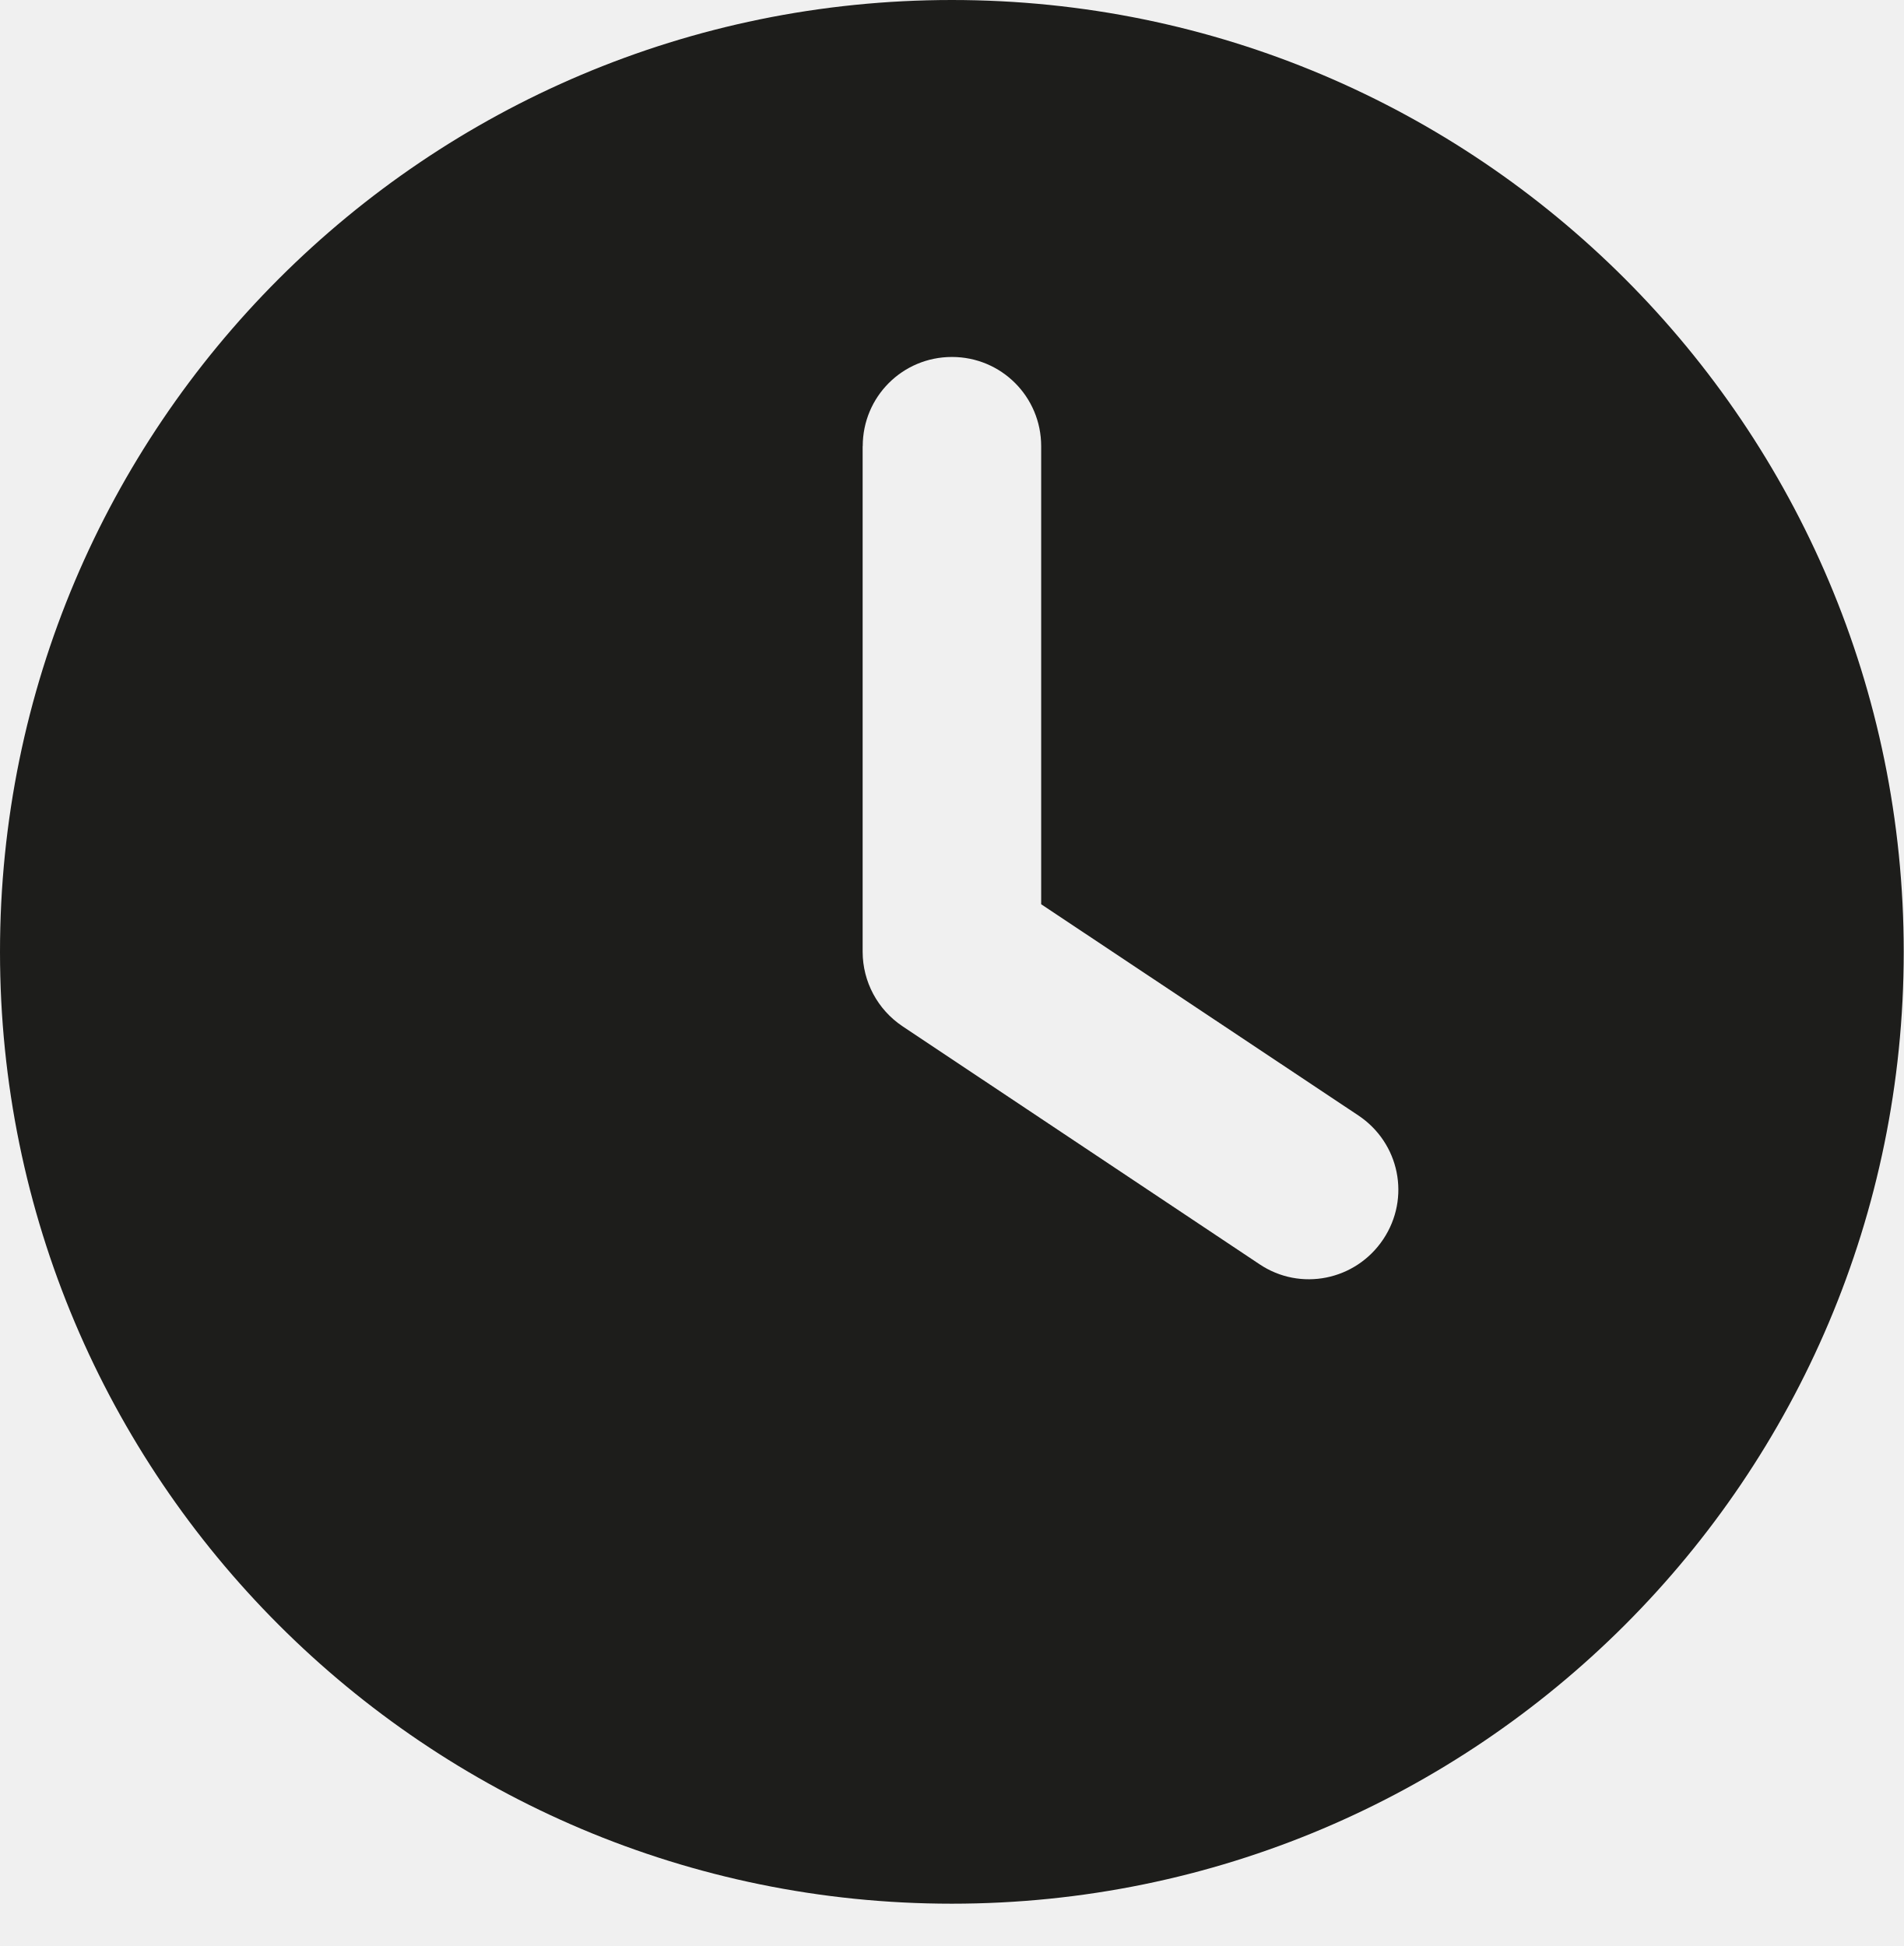
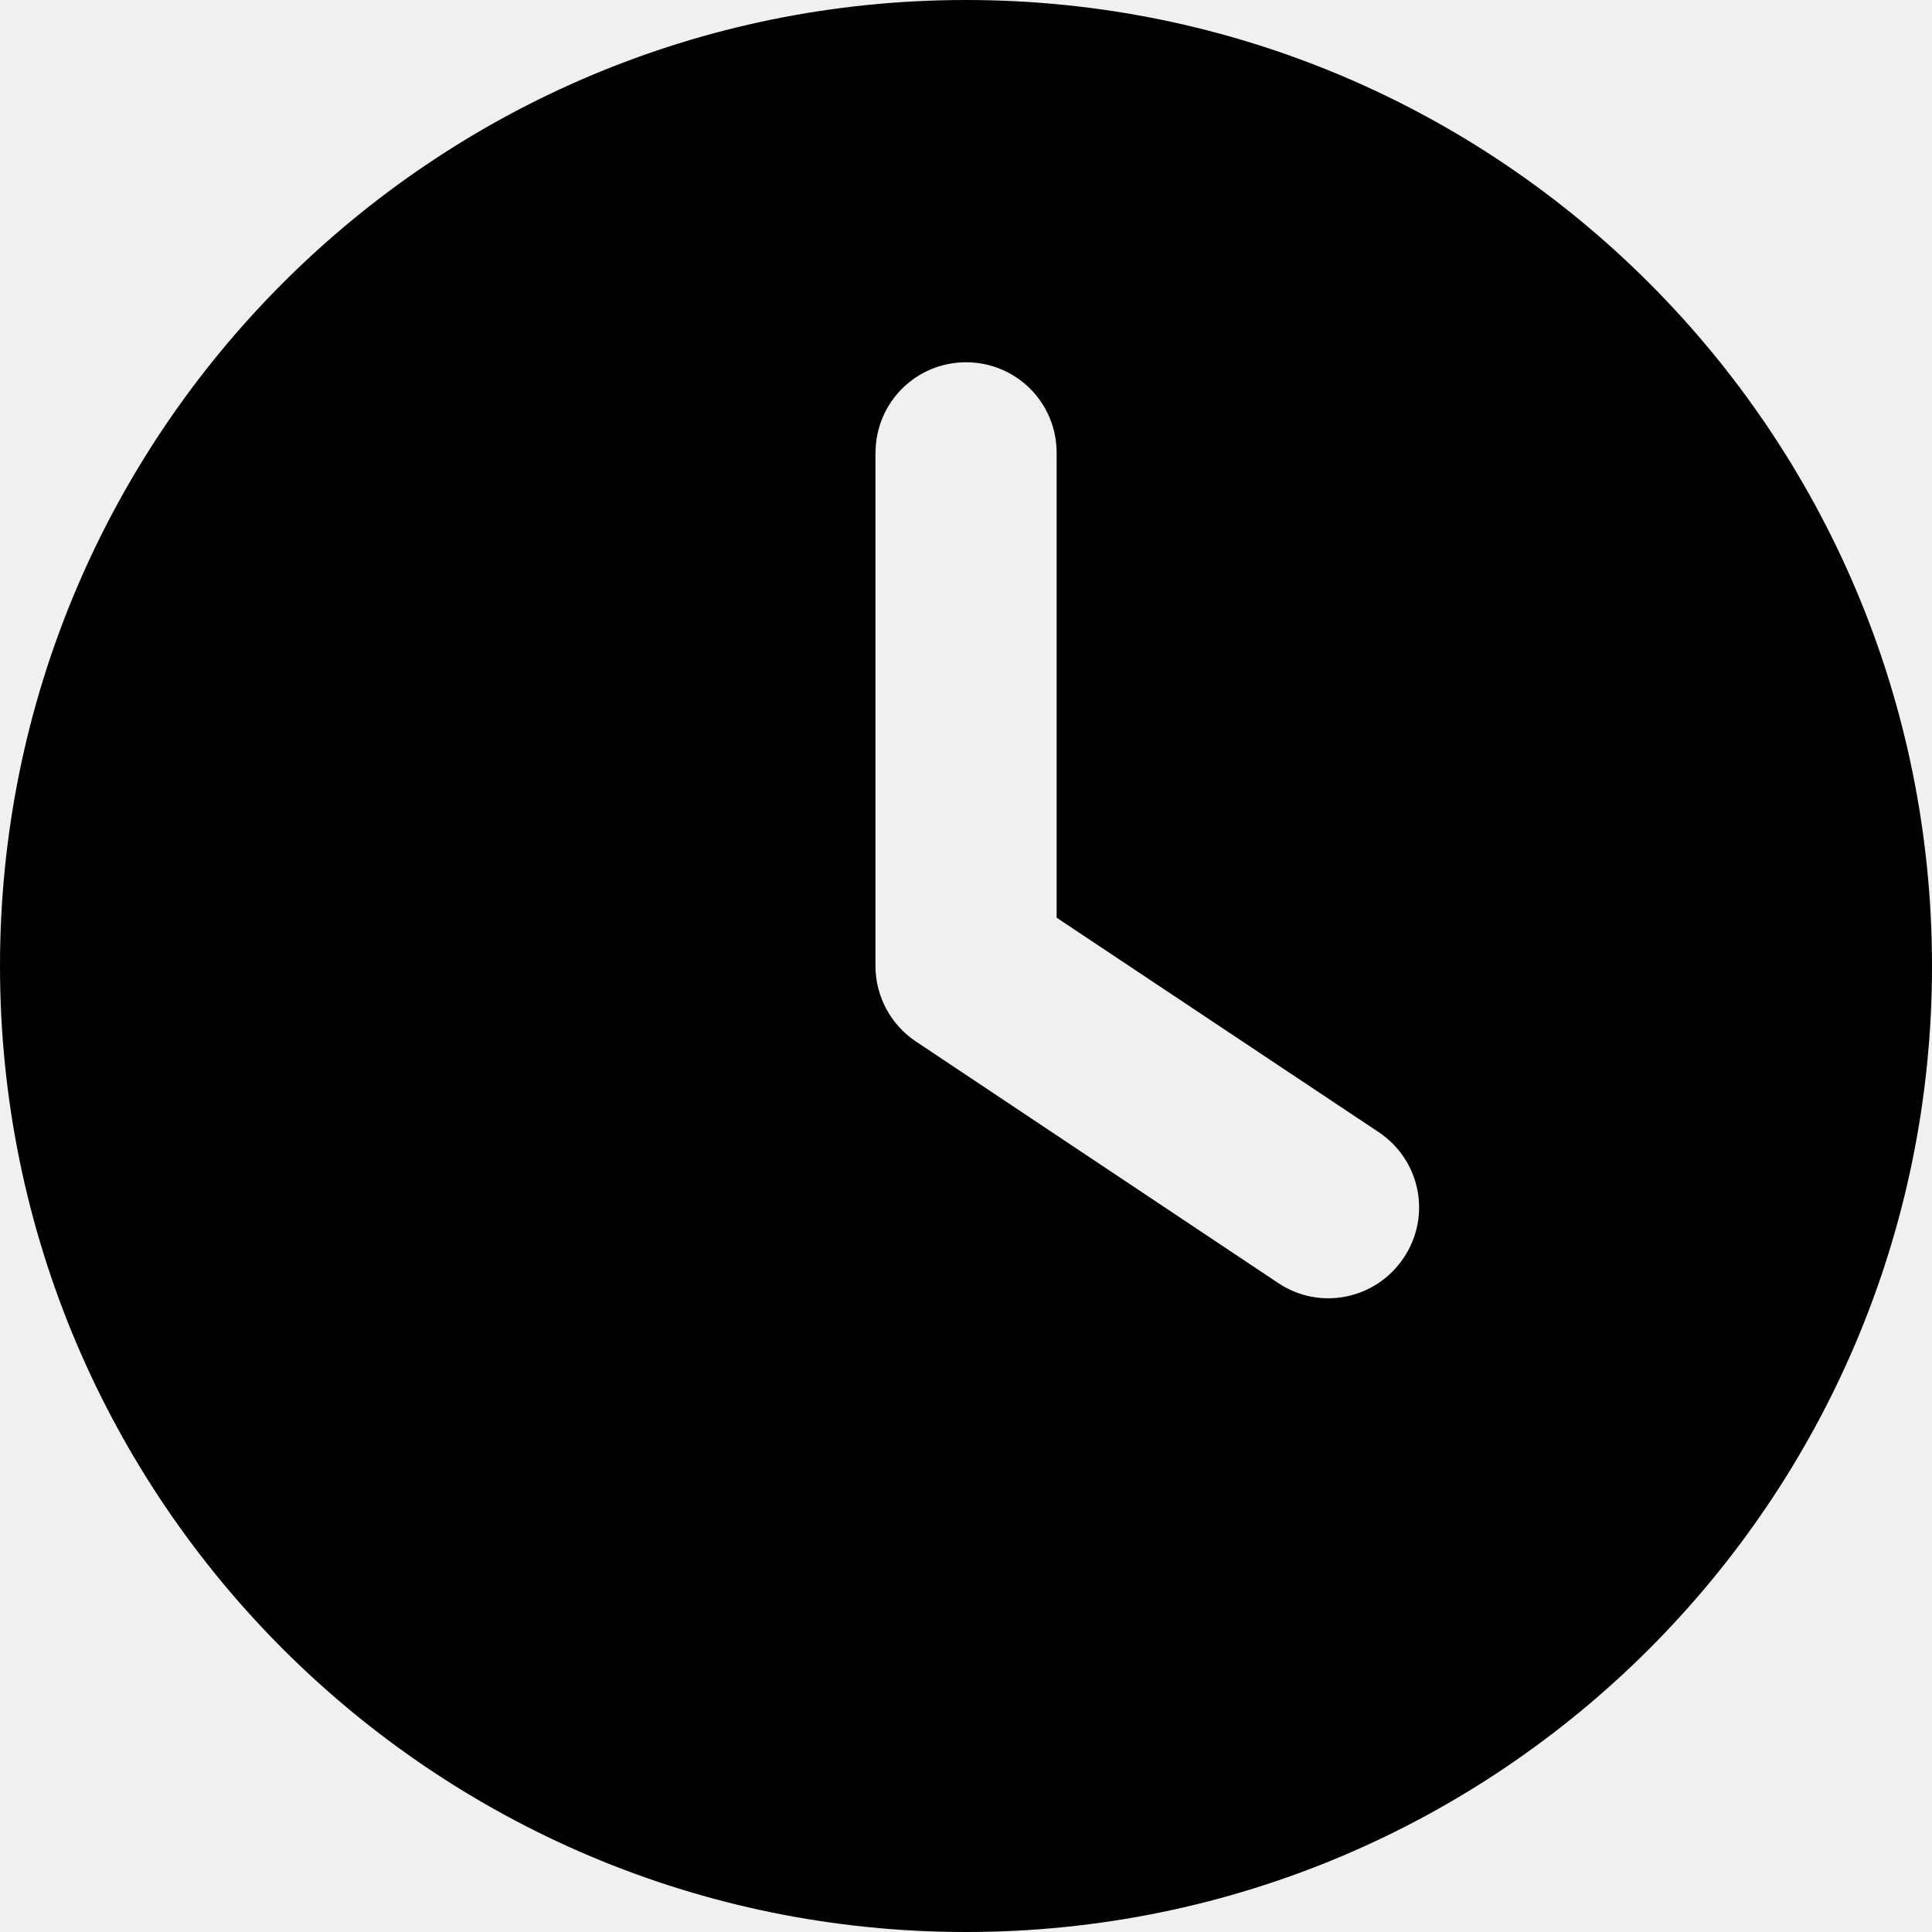
- <svg xmlns="http://www.w3.org/2000/svg" viewBox="0 0 45 46">
+ <svg xmlns="http://www.w3.org/2000/svg" width="45" height="45" fill="none">
  <g clip-path="url(#A)">
-     <path d="M22.5 0A22.5 22.5 0 0 1 45 22.5 22.5 22.5 0 0 1 22.5 45 22.5 22.5 0 0 1 0 22.5 22.5 22.5 0 0 1 22.5 0zm-2.109 10.547V22.5a2.12 2.12 0 0 0 .941 1.758l8.438 5.625c.967.65 2.276.387 2.927-.589s.387-2.276-.589-2.927l-7.497-4.992V10.547c0-1.169-.941-2.109-2.109-2.109s-2.109.94-2.109 2.109z" fill="#1D1D1B" />
+     <path d="M22.5 0A22.5 22.5 0 0 1 45 22.5 22.5 22.5 0 0 1 22.5 45 22.5 22.5 0 0 1 0 22.5 22.5 22.5 0 0 1 22.5 0zm-2.109 10.547V22.5a2.12 2.12 0 0 0 .941 1.758l8.438 5.625c.967.65 2.276.387 2.927-.589s.387-2.276-.589-2.927l-7.497-4.992V10.547c0-1.169-.941-2.109-2.109-2.109s-2.109.94-2.109 2.109z" fill="#000" />
  </g>
  <defs>
    <clipPath id="A">
      <path fill="#fff" d="M0 0h45v45H0z" />
    </clipPath>
  </defs>
</svg>
